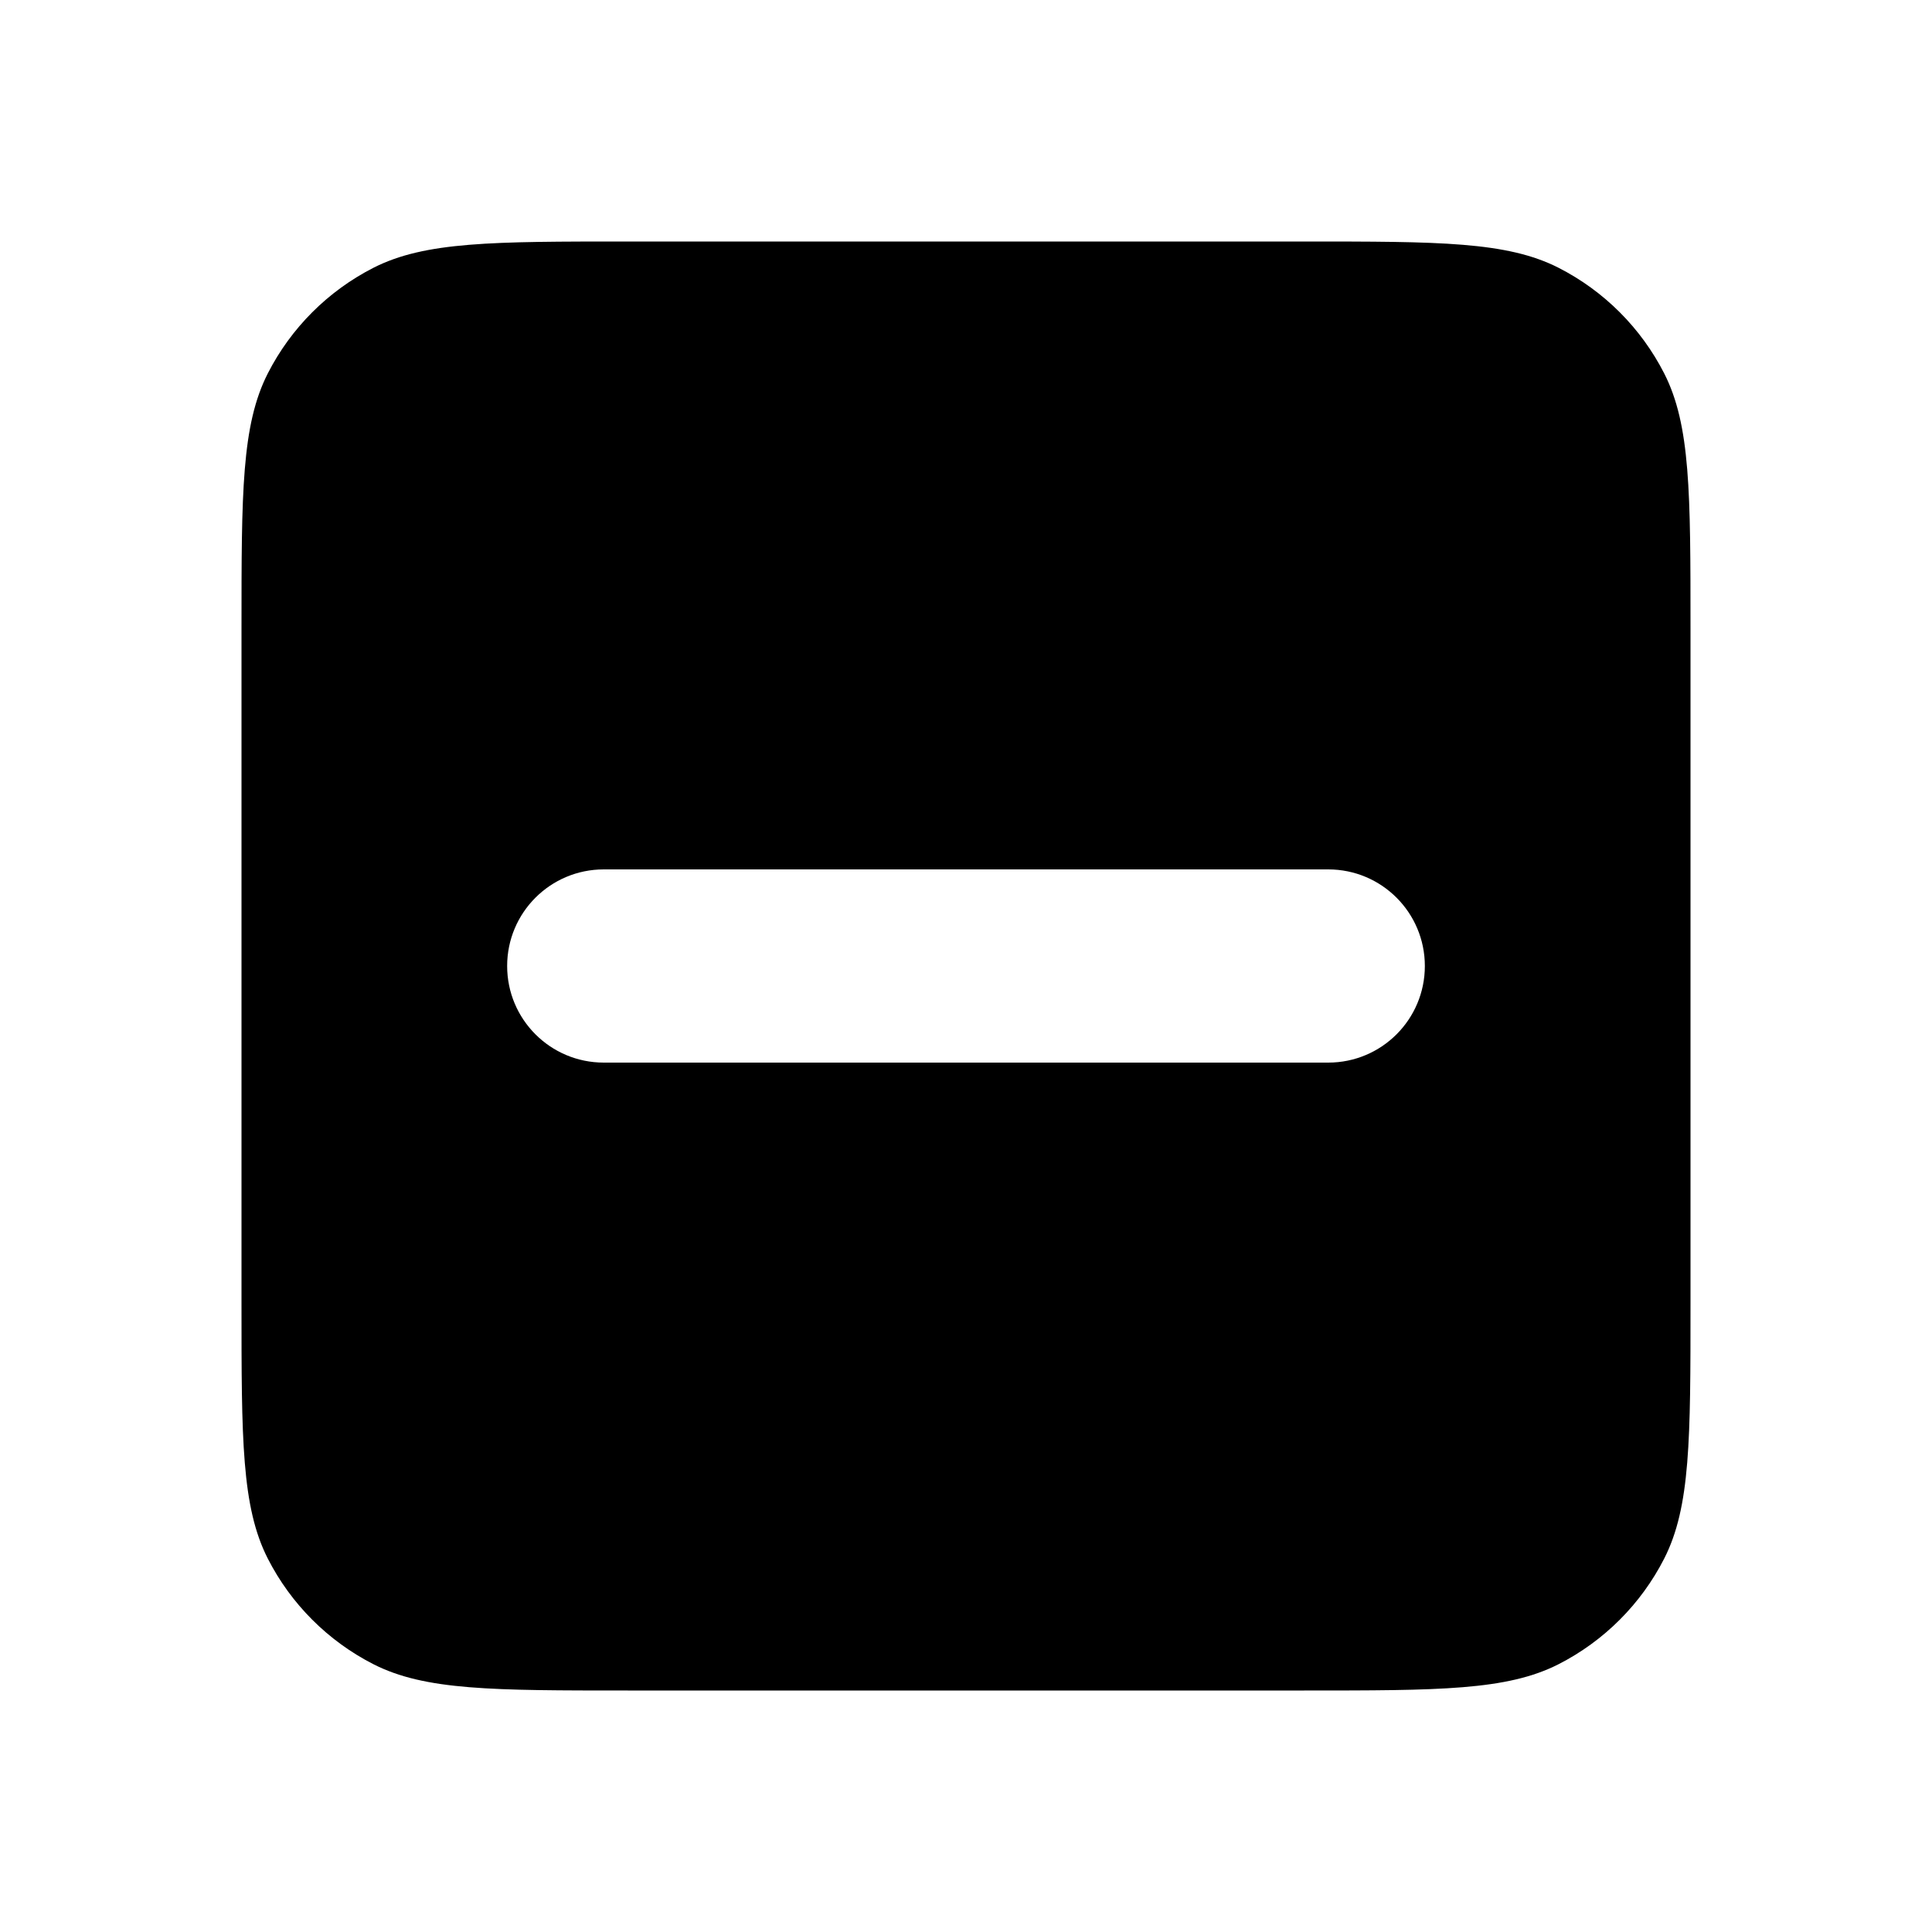
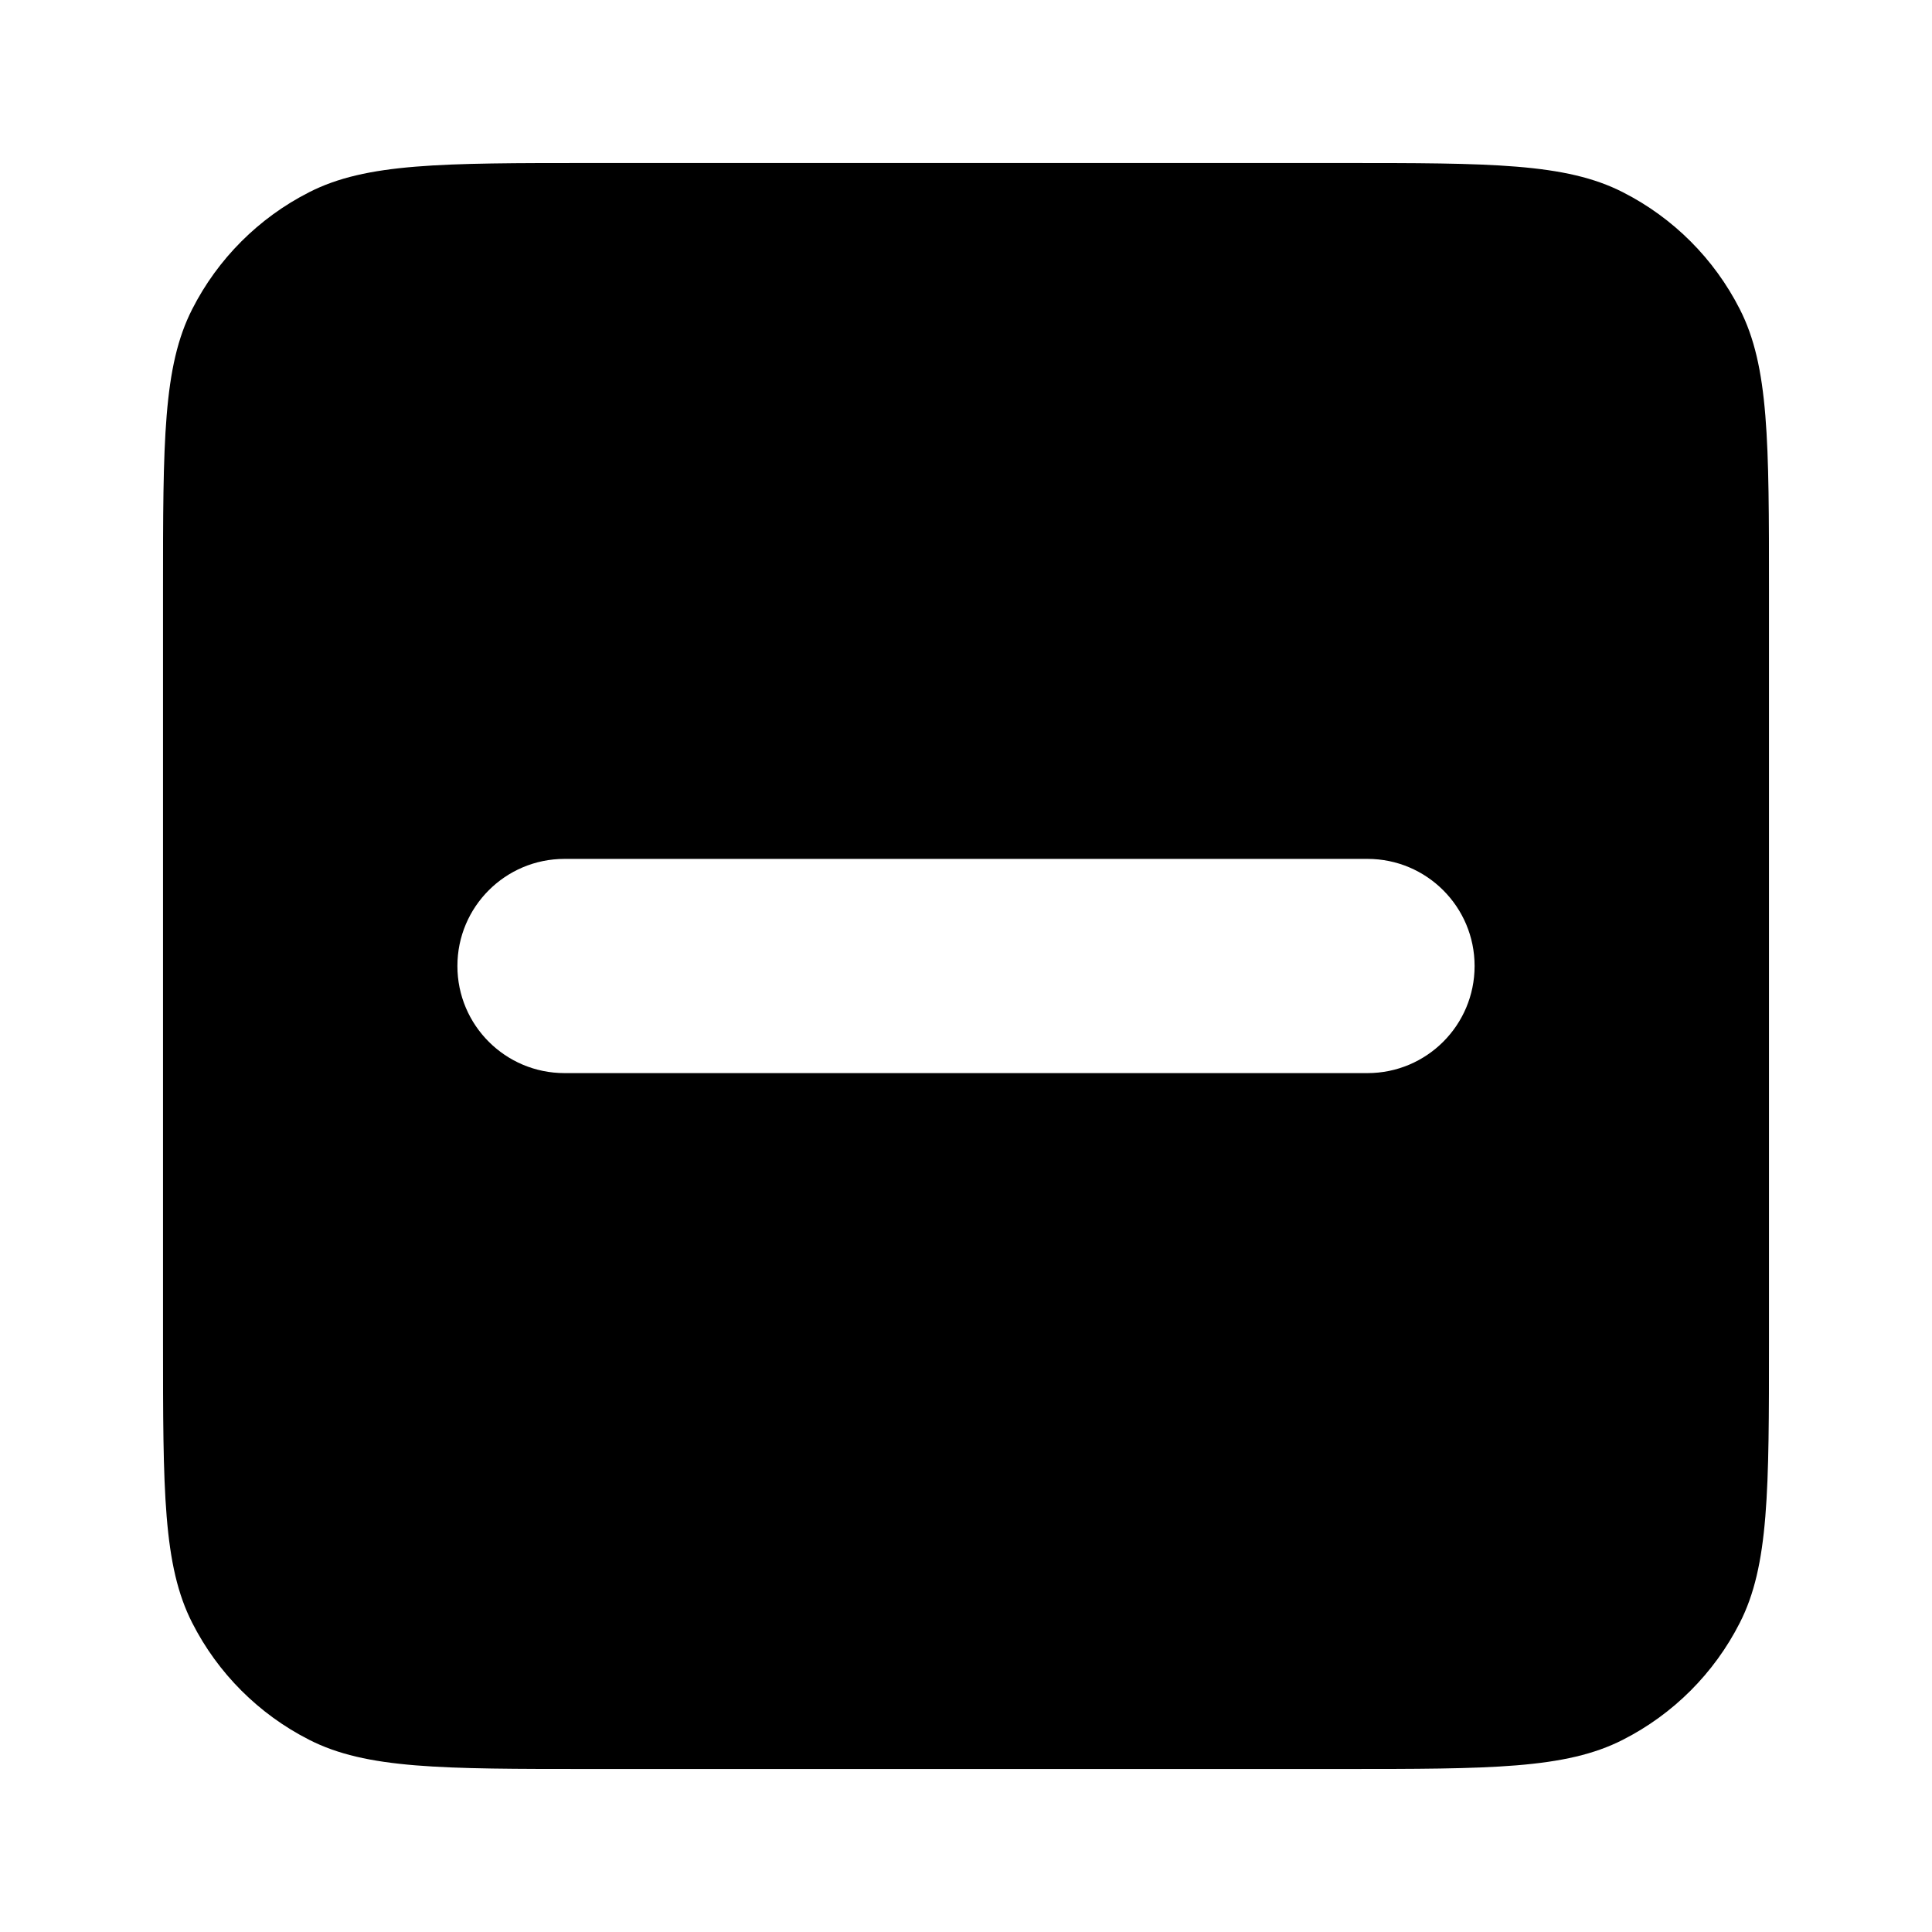
<svg xmlns="http://www.w3.org/2000/svg" width="16" height="16" viewBox="0 0 16 16">
-   <path fill-rule="evenodd" clip-rule="evenodd" d="M2.218 3.092C2 3.52 2 4.08 2 5.2V10.8C2 11.92 2 12.48 2.218 12.908C2.41 13.284 2.716 13.59 3.092 13.782C3.52 14 4.08 14 5.2 14H10.8C11.92 14 12.48 14 12.908 13.782C13.284 13.59 13.59 13.284 13.782 12.908C14 12.48 14 11.92 14 10.8V5.2C14 4.08 14 3.52 13.782 3.092C13.59 2.716 13.284 2.41 12.908 2.218C12.48 2 11.92 2 10.8 2H5.2C4.08 2 3.52 2 3.092 2.218C2.716 2.41 2.41 2.716 2.218 3.092ZM5 7.2C4.558 7.2 4.2 7.558 4.2 8C4.2 8.442 4.558 8.8 5 8.8H11C11.442 8.8 11.8 8.442 11.8 8C11.8 7.558 11.442 7.2 11 7.2H5Z" />
+   <path fill-rule="evenodd" clip-rule="evenodd" d="M1.592 2.56C1.35 3.034 1.35 3.655 1.35 4.897V11.103C1.35 12.345 1.35 12.966 1.592 13.44C1.804 13.857 2.143 14.196 2.56 14.408C3.034 14.65 3.655 14.65 4.897 14.65H11.103C12.345 14.65 12.966 14.65 13.44 14.408C13.857 14.196 14.196 13.857 14.408 13.44C14.65 12.966 14.65 12.345 14.65 11.103V4.897C14.65 3.655 14.65 3.034 14.408 2.56C14.196 2.143 13.857 1.804 13.44 1.592C12.966 1.35 12.345 1.35 11.103 1.35H4.897C3.655 1.35 3.034 1.35 2.56 1.592C2.143 1.804 1.804 2.143 1.592 2.56ZM4.675 7.113C4.185 7.113 3.788 7.51 3.788 8C3.788 8.49 4.185 8.887 4.675 8.887H11.325C11.815 8.887 12.212 8.49 12.212 8C12.212 7.51 11.815 7.113 11.325 7.113H4.675Z" />
</svg>
